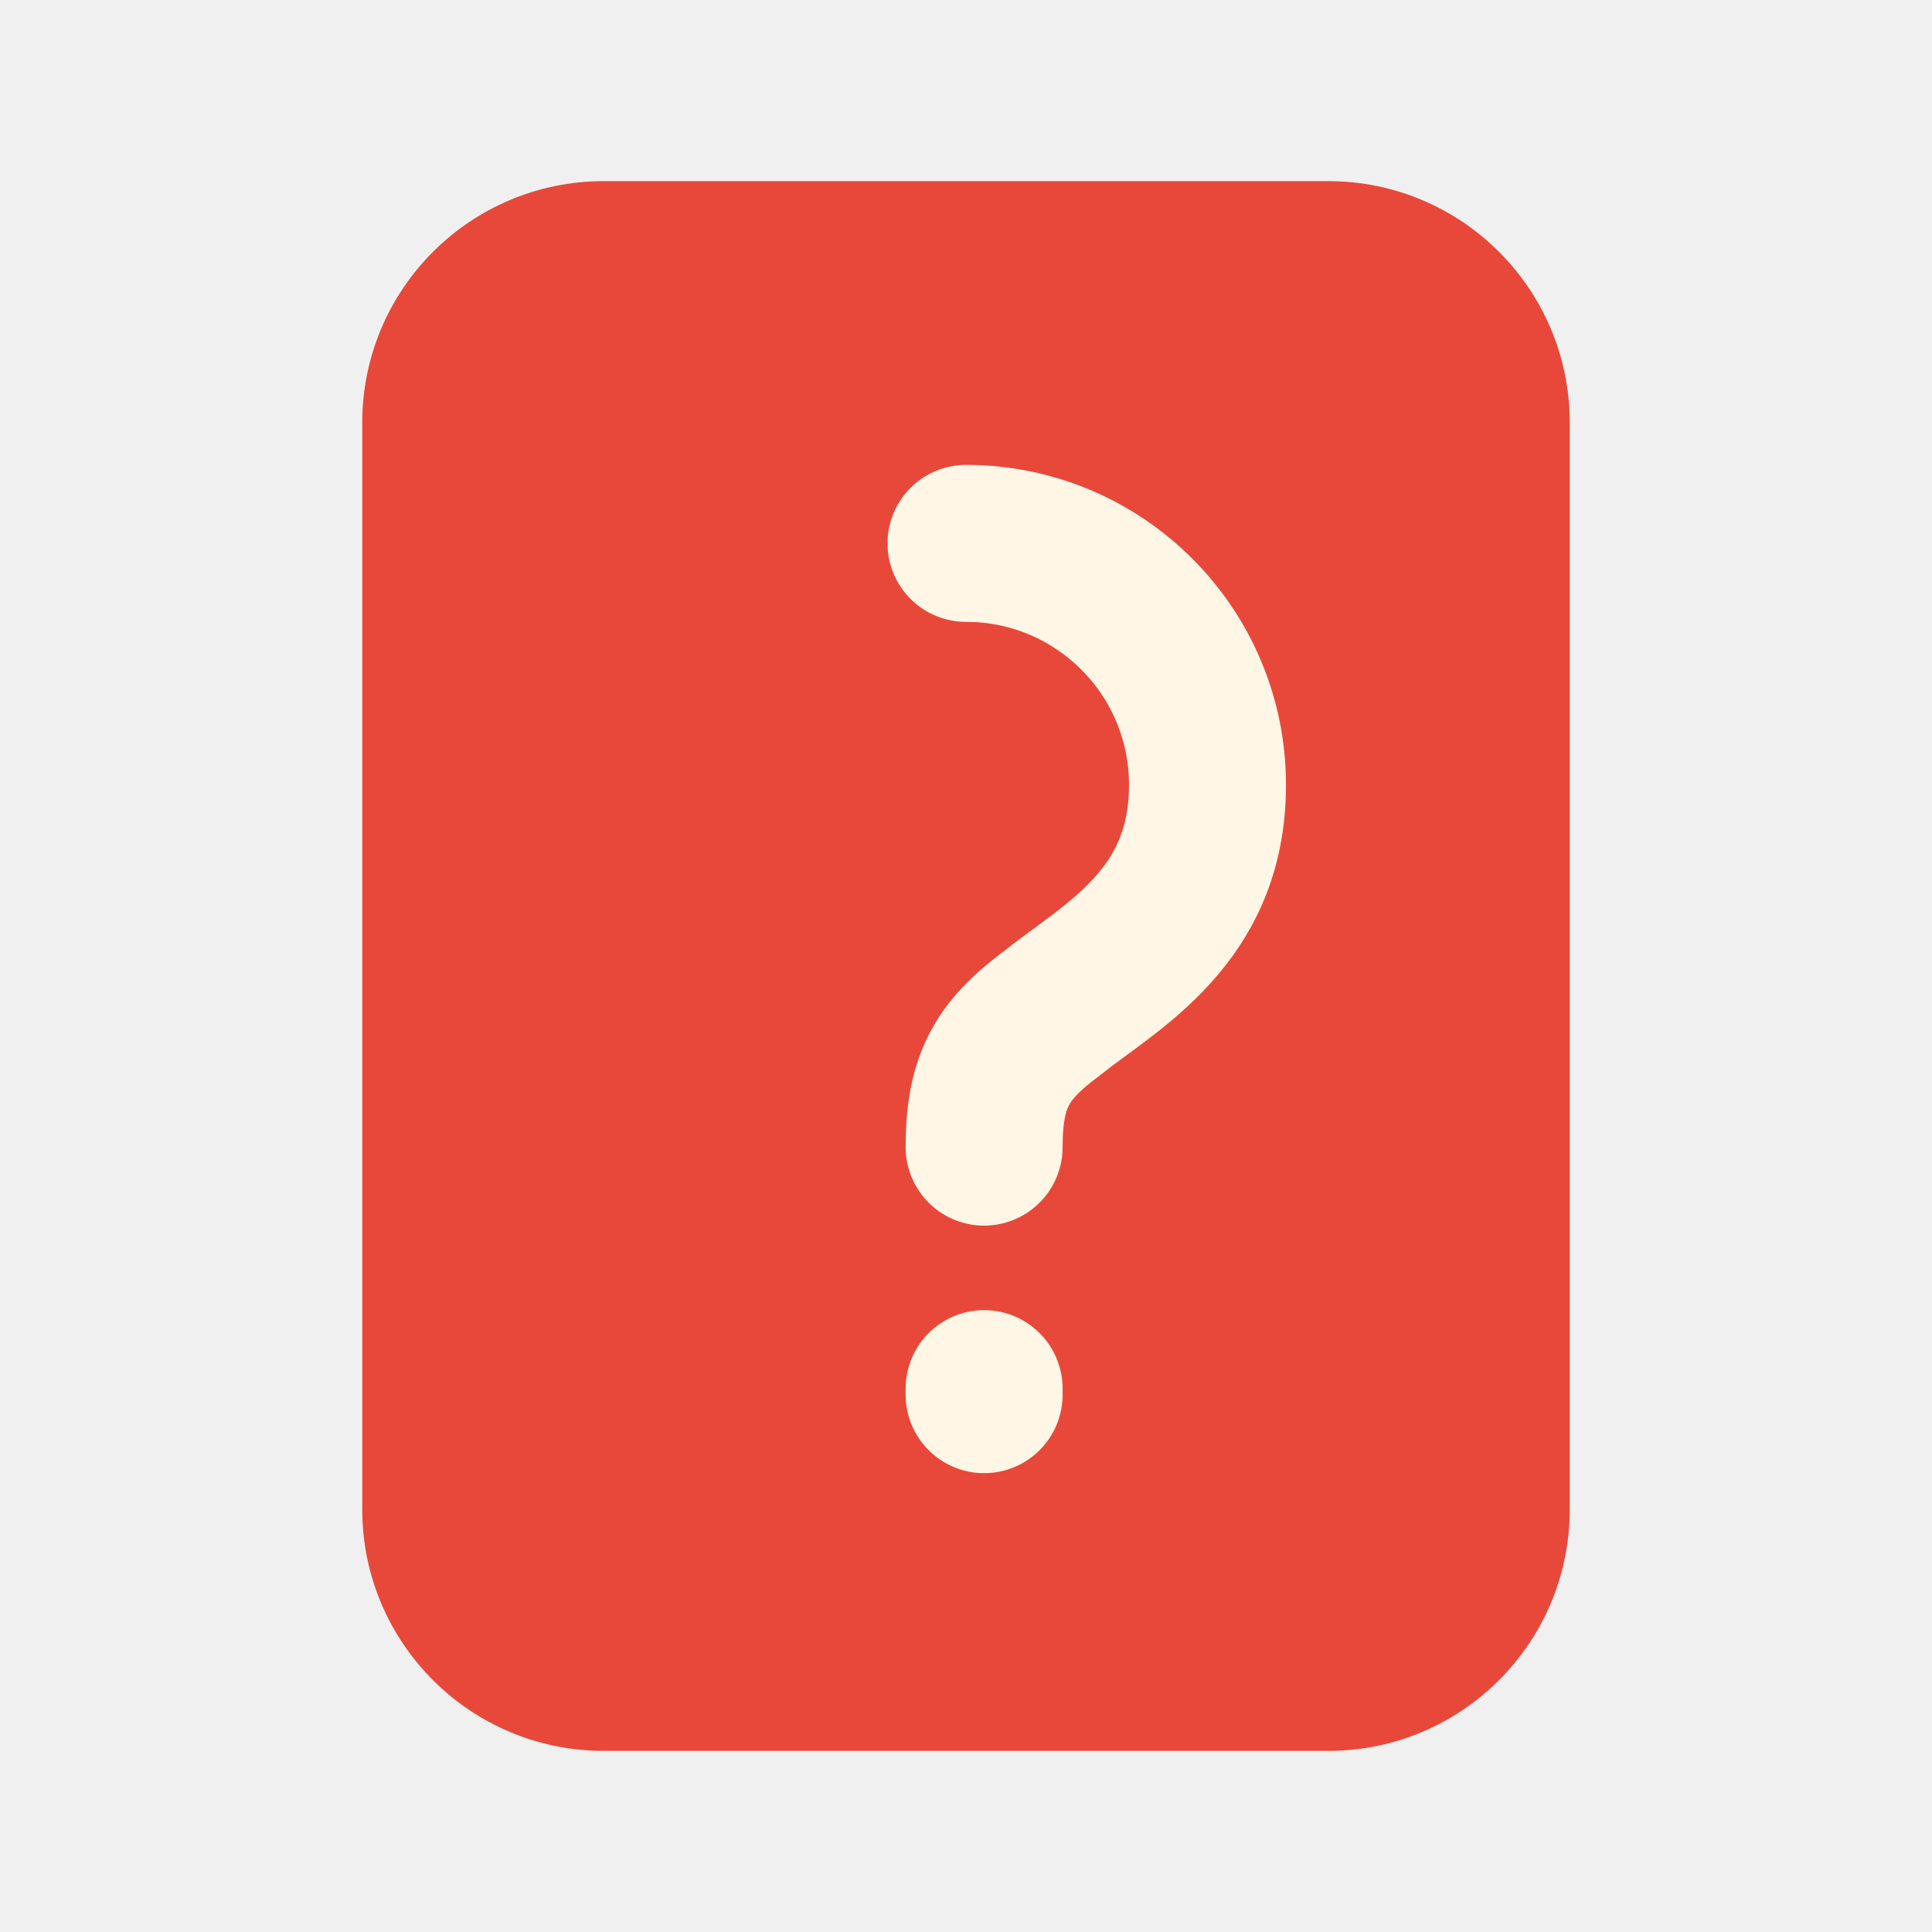
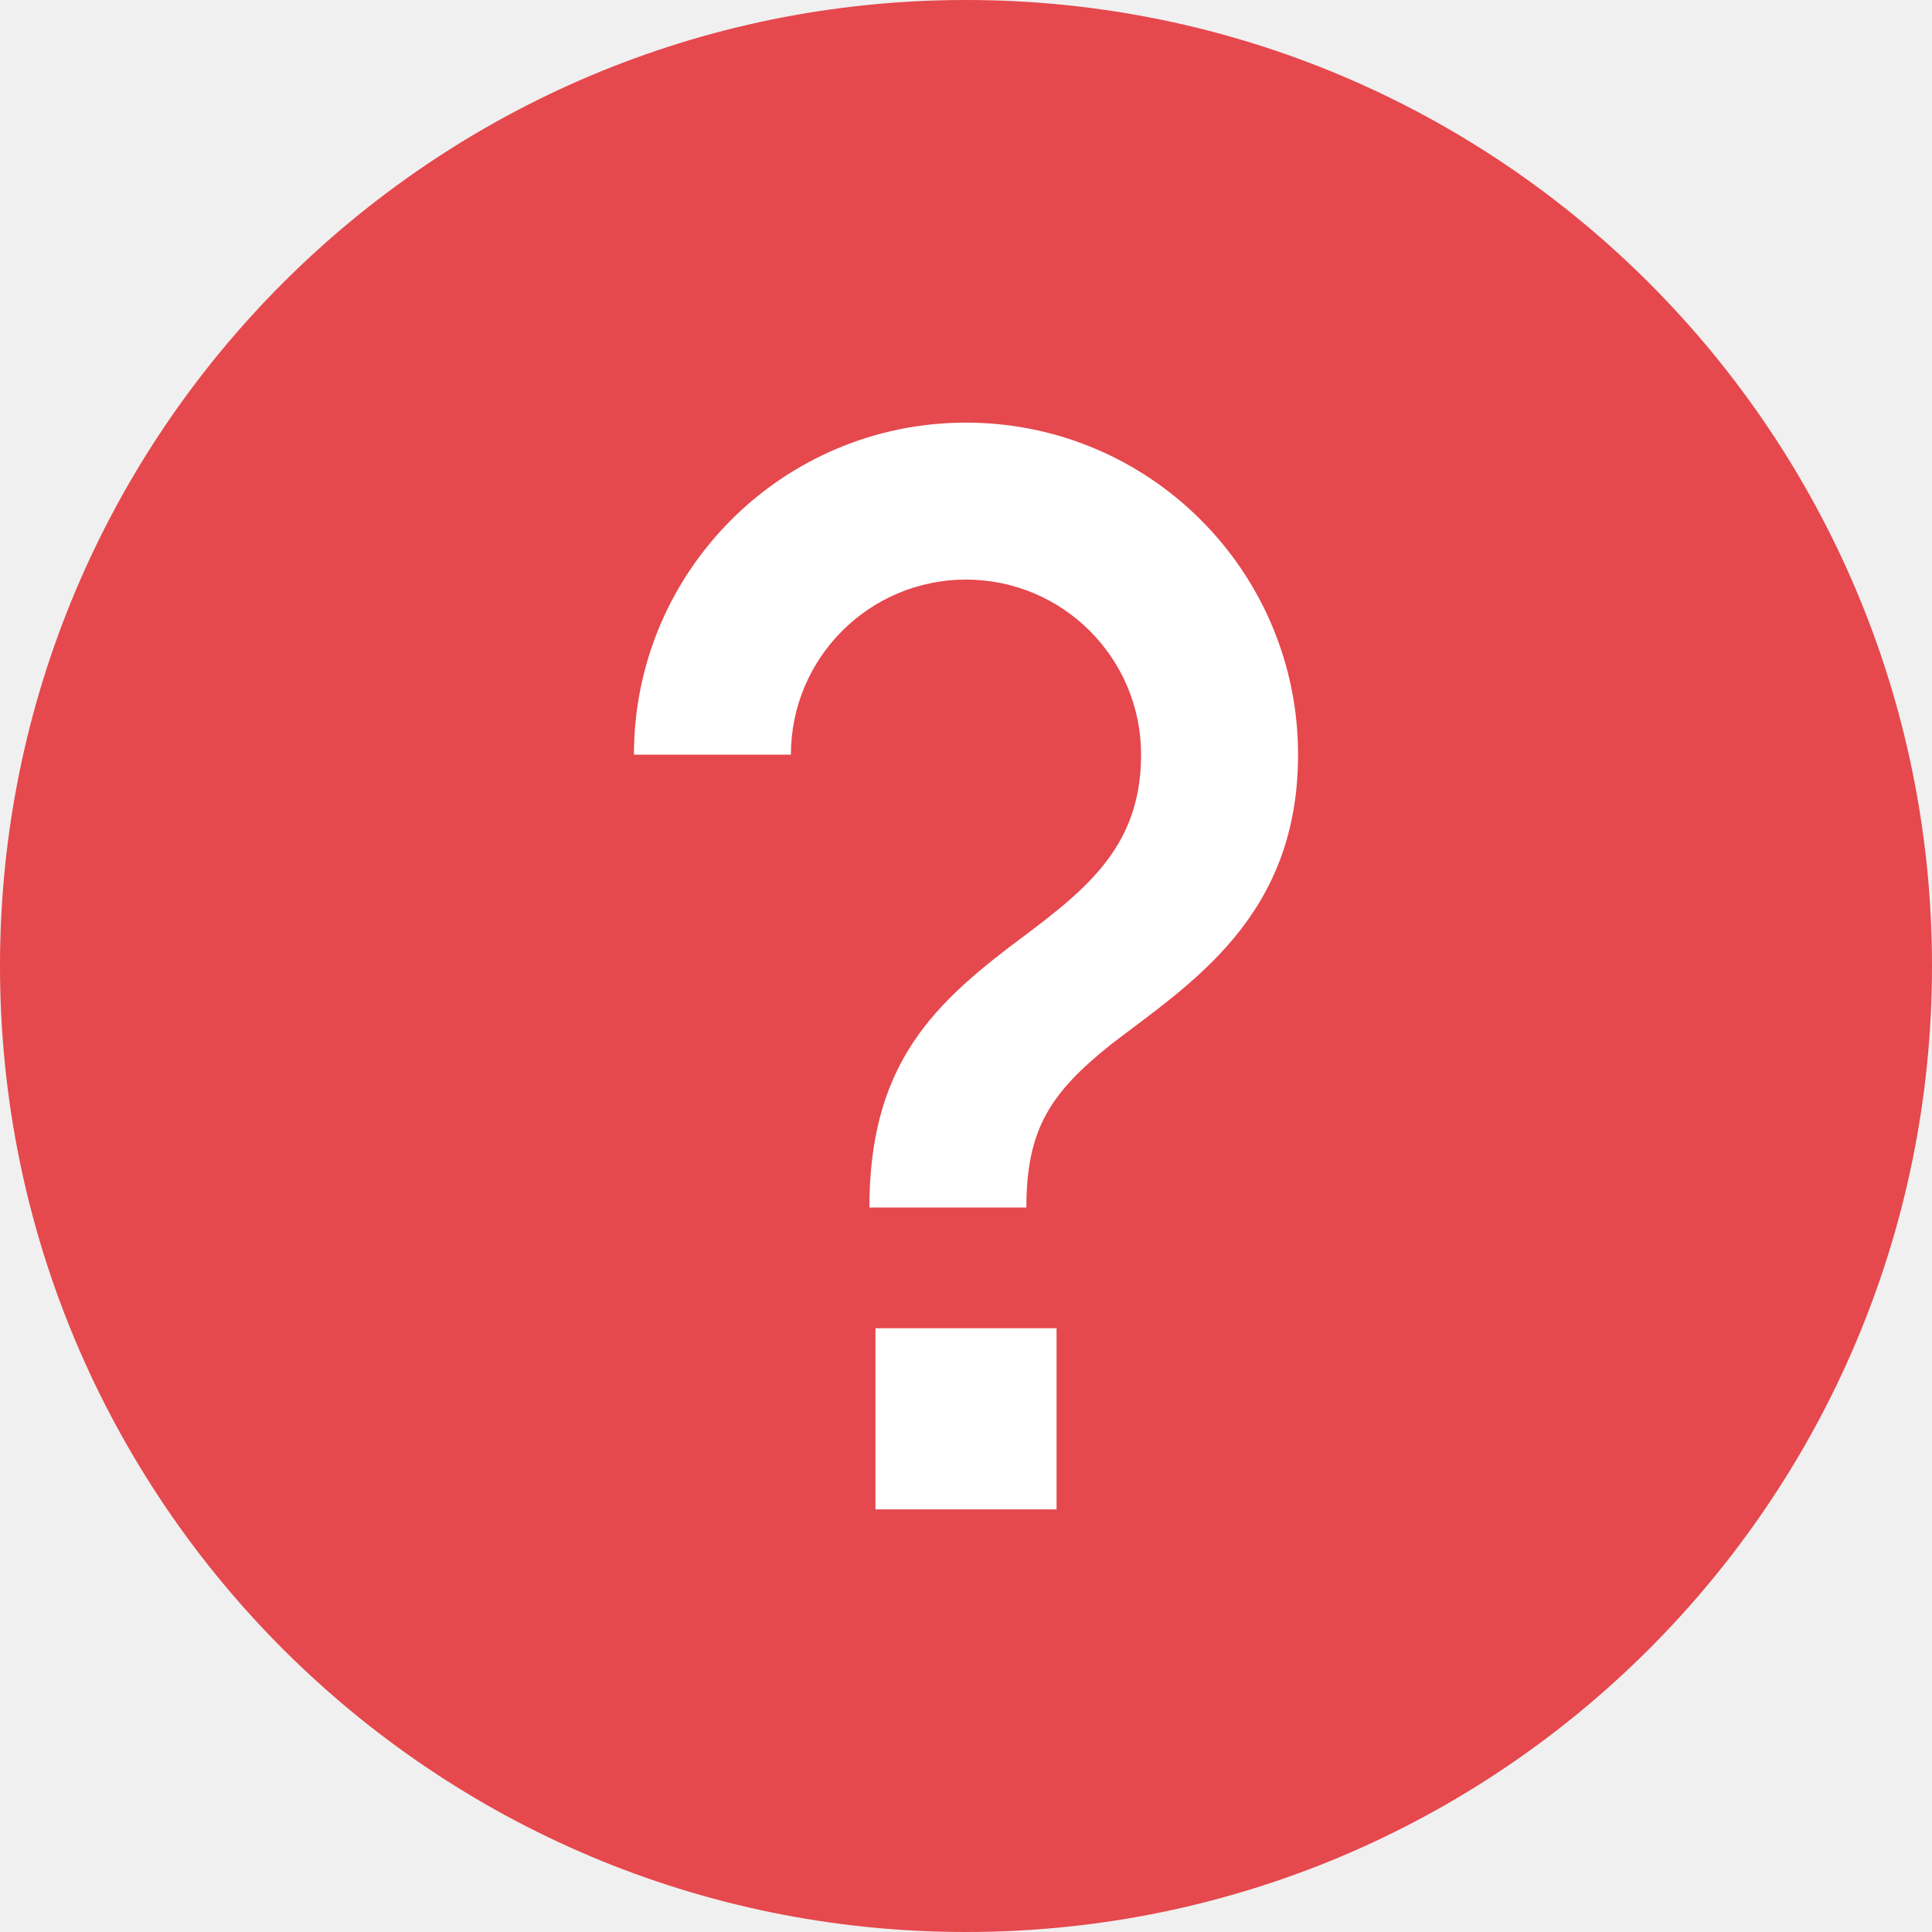
<svg xmlns="http://www.w3.org/2000/svg" viewBox="0 0 32 32">
-   <rect x="6" y="3" width="20" height="26" rx="4" fill="#e8483a" />
-   <path d="M16 9a4 4 0 0 1 4 4c0 2.2-1.6 3-2.6 3.8-.8.6-1.1 1.1-1.1 2.2M16.300 23v.1" fill="none" stroke="#fff6e6" stroke-width="2.600" stroke-linecap="round" />
+   <circle cx="16" cy="16" r="16" fill="#e5484d" />
+   <path d="M16 7a5.500 5.500 0 0 1 5.500 5.500c0 2.700-1.800 3.800-3.100 4.800-1 .8-1.400 1.400-1.400 2.700h-2.600c0-2.300 1-3.300 2.300-4.300 1.200-.9 2.200-1.600 2.200-3.200a2.900 2.900 0 0 0-5.800 0H10.500A5.500 5.500 0 0 1 16 7zm-1.500 15h3v3h-3z" fill="#fff" />
</svg>
